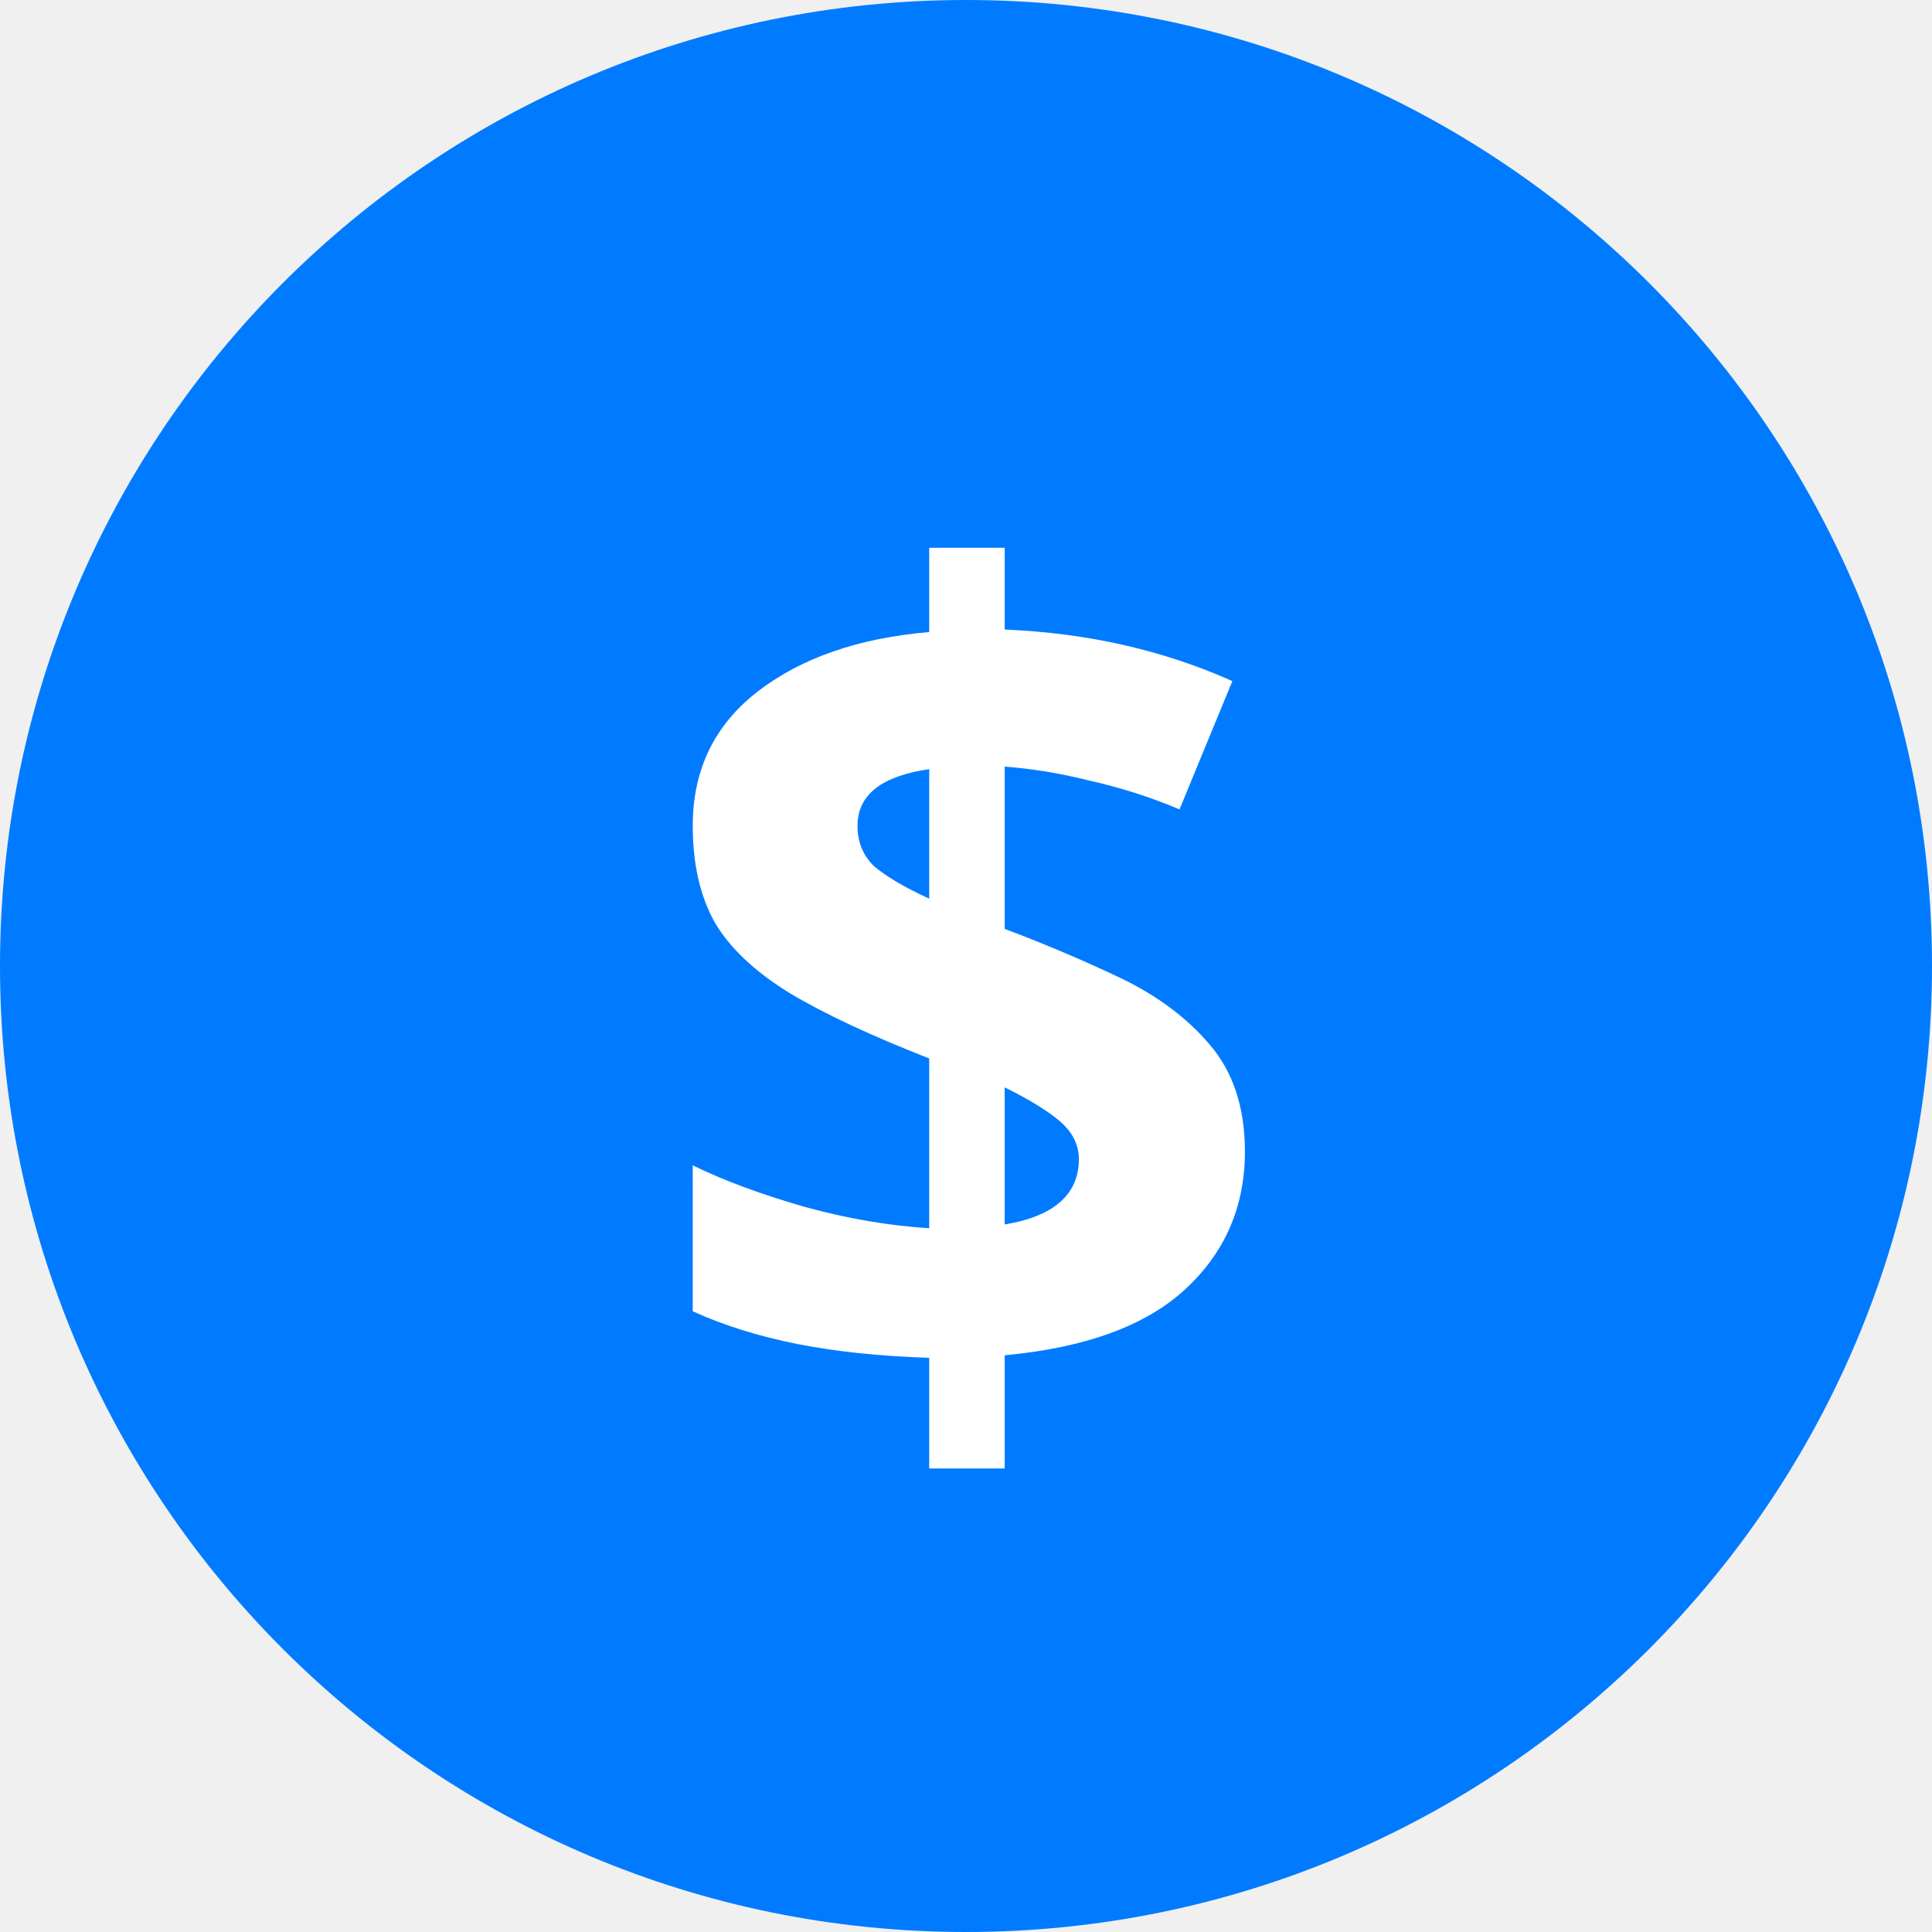
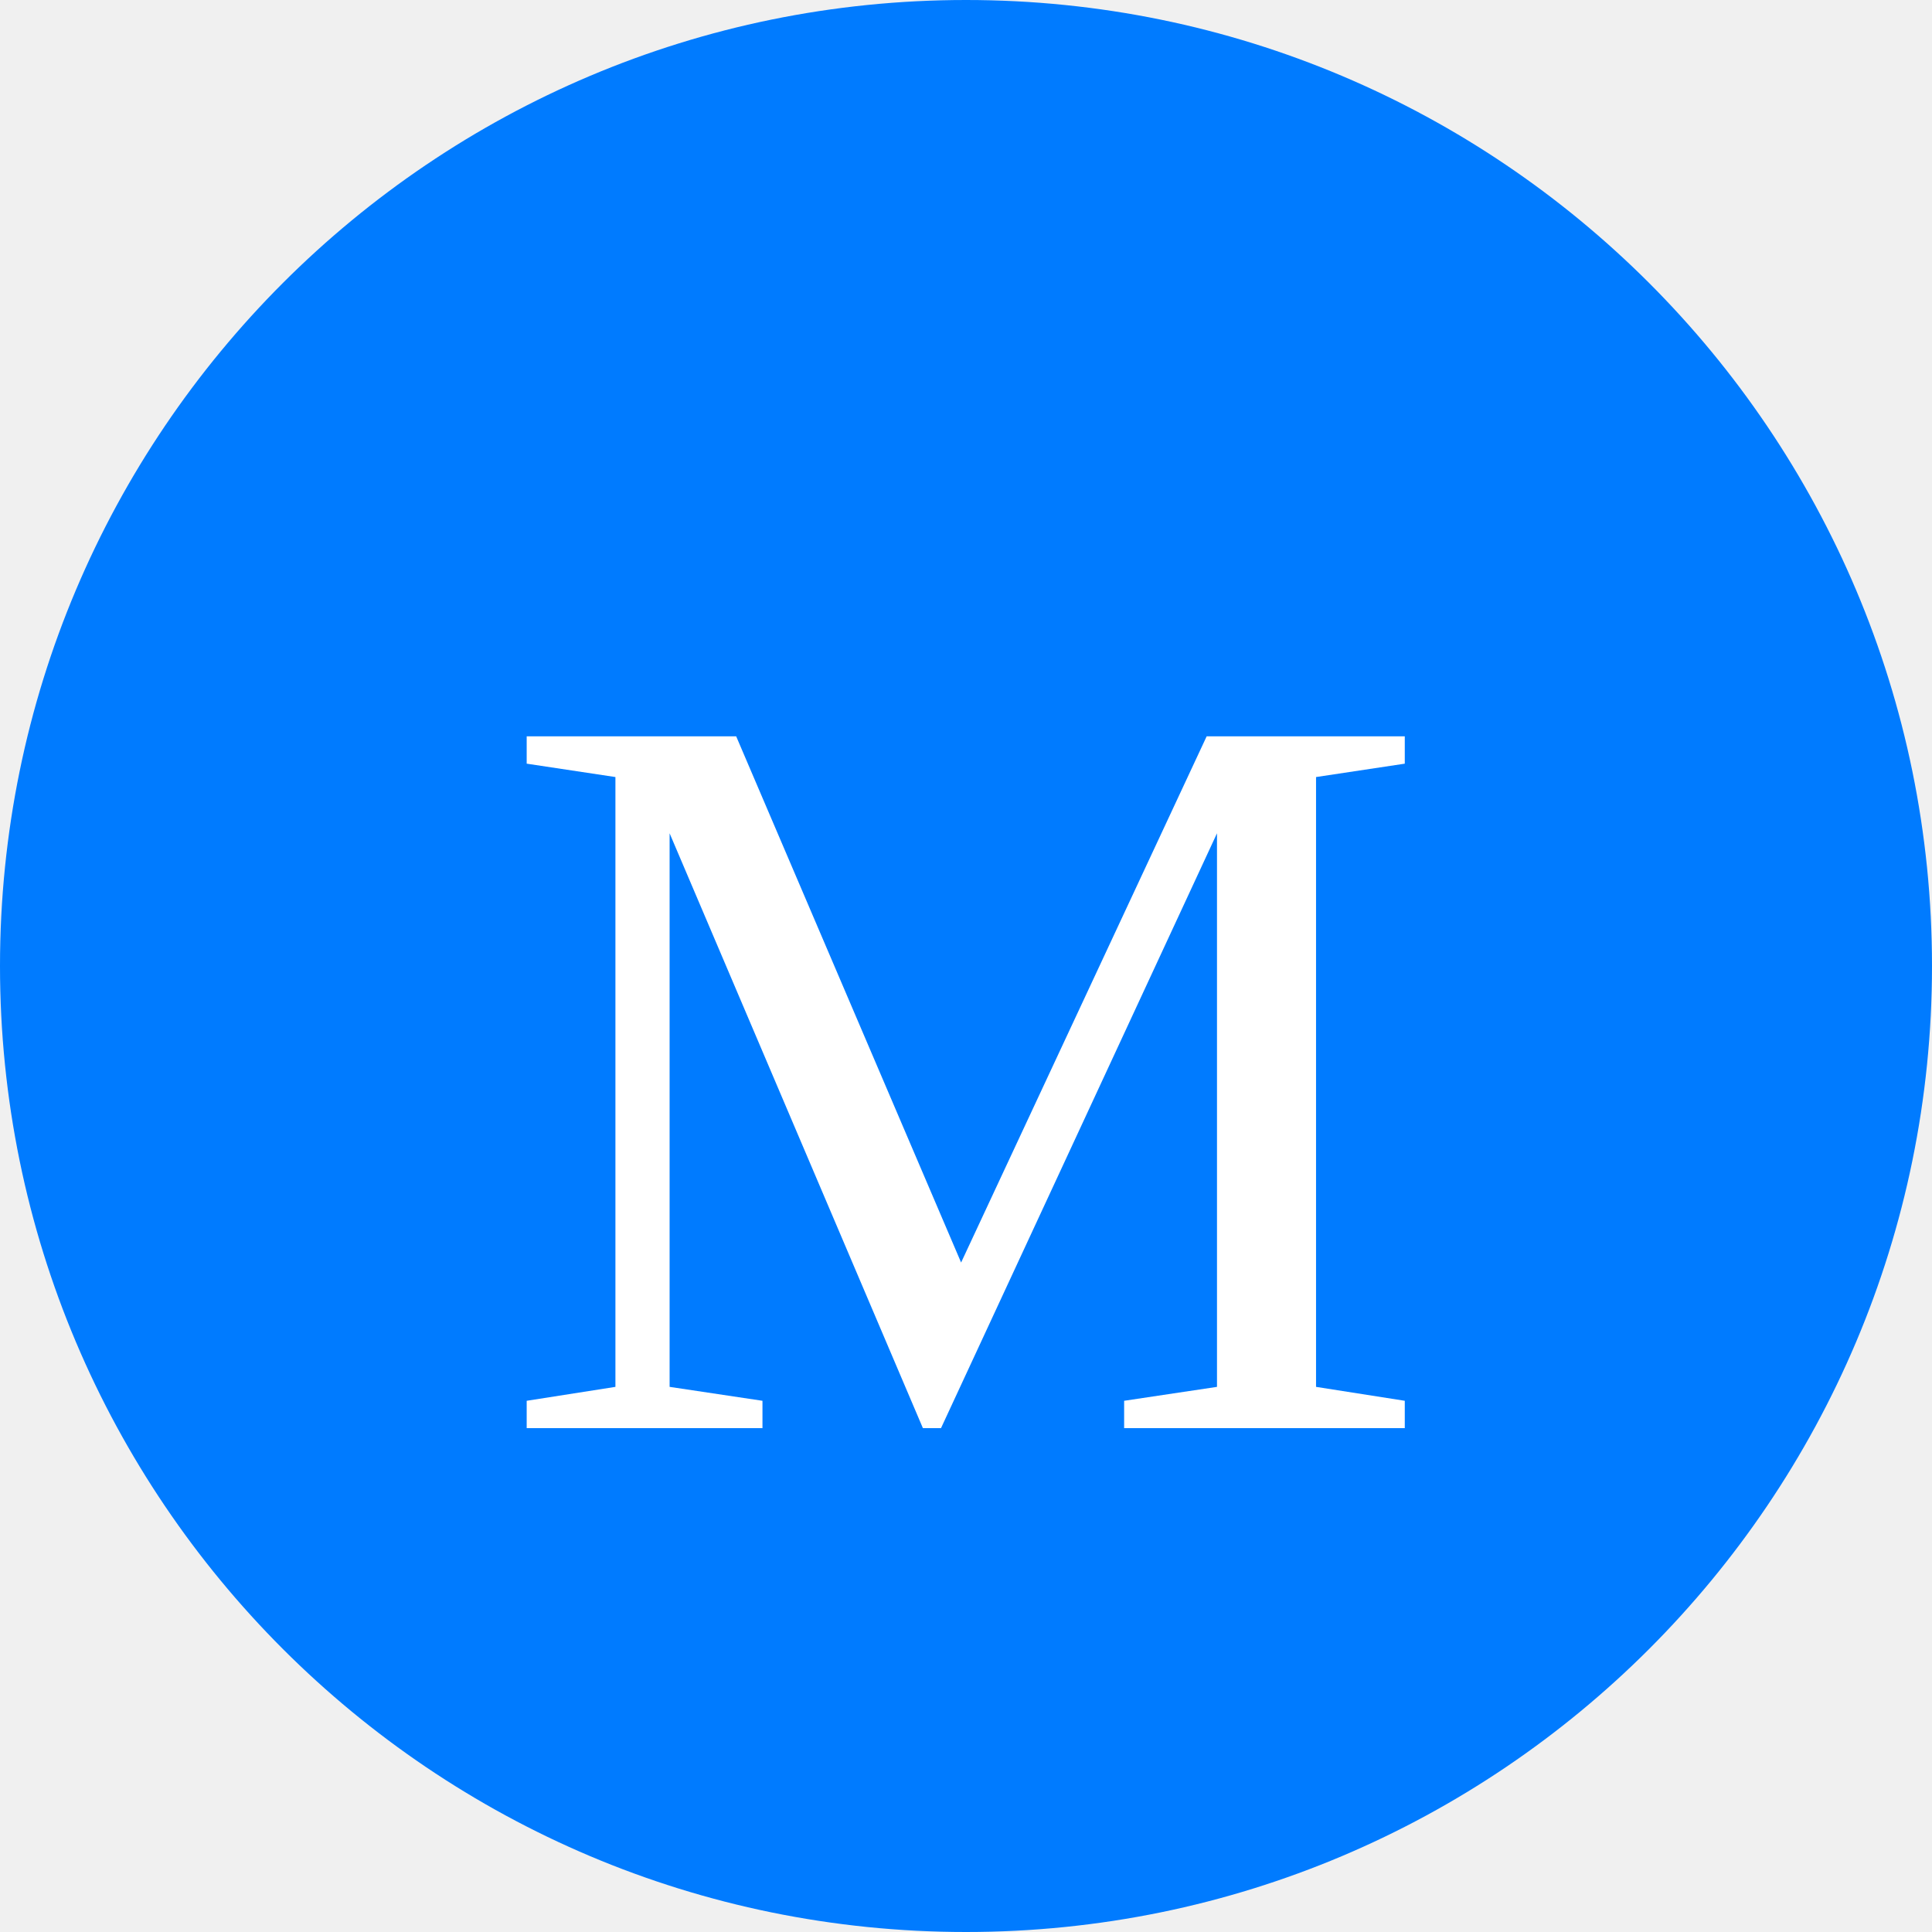
- <svg xmlns="http://www.w3.org/2000/svg" width="512" height="512" viewBox="0 0 24 24">
-   <circle cx="12" cy="12" r="12" fill="#007BFF" />
-   <text x="50%" y="50%" dominant-baseline="central" text-anchor="middle" font-size="14" font-weight="bold" fill="white" font-family="sans-serif">$</text>
+ <svg xmlns="http://www.w3.org/2000/svg" width="512" height="512" viewBox="0 0 512 512" fill="none">
+   <circle cx="256" cy="256" r="256" fill="#007BFF" />
+   <text x="50%" y="50%" dominant-baseline="central" text-anchor="middle" font-family="'Times New Roman', Times, serif" font-size="280" fill="white" dy=".1em">M</text>
</svg>
